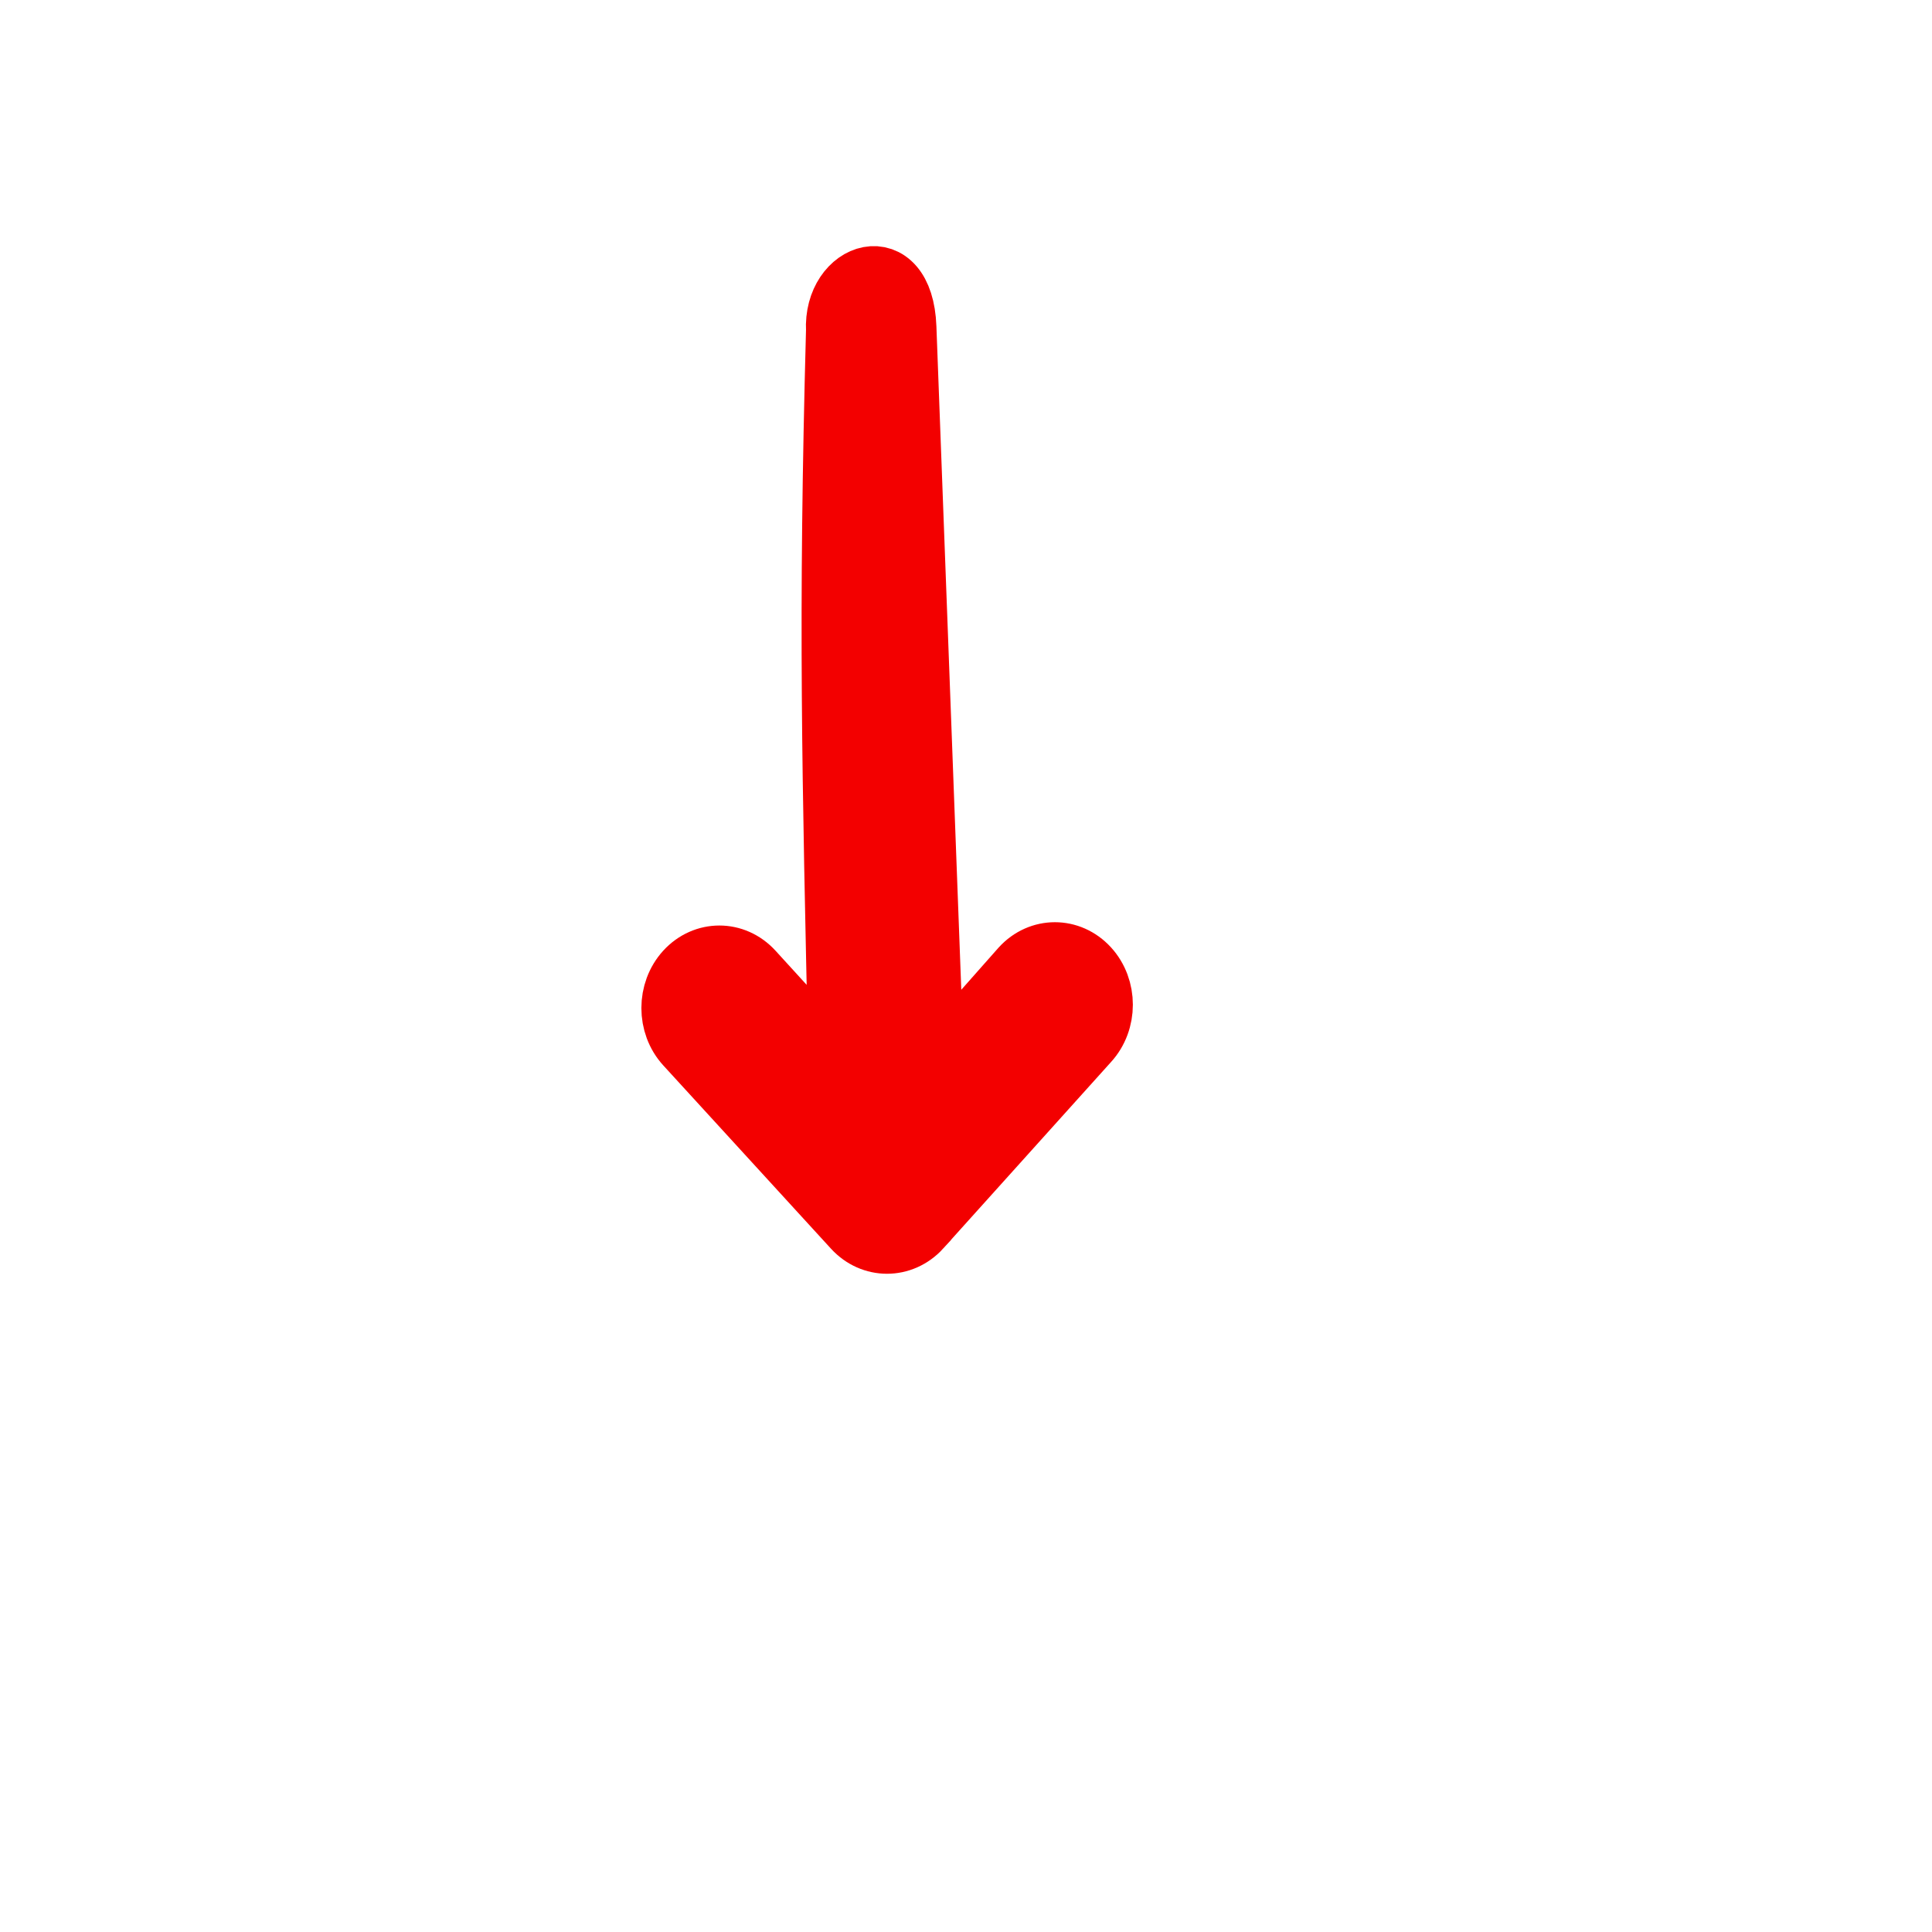
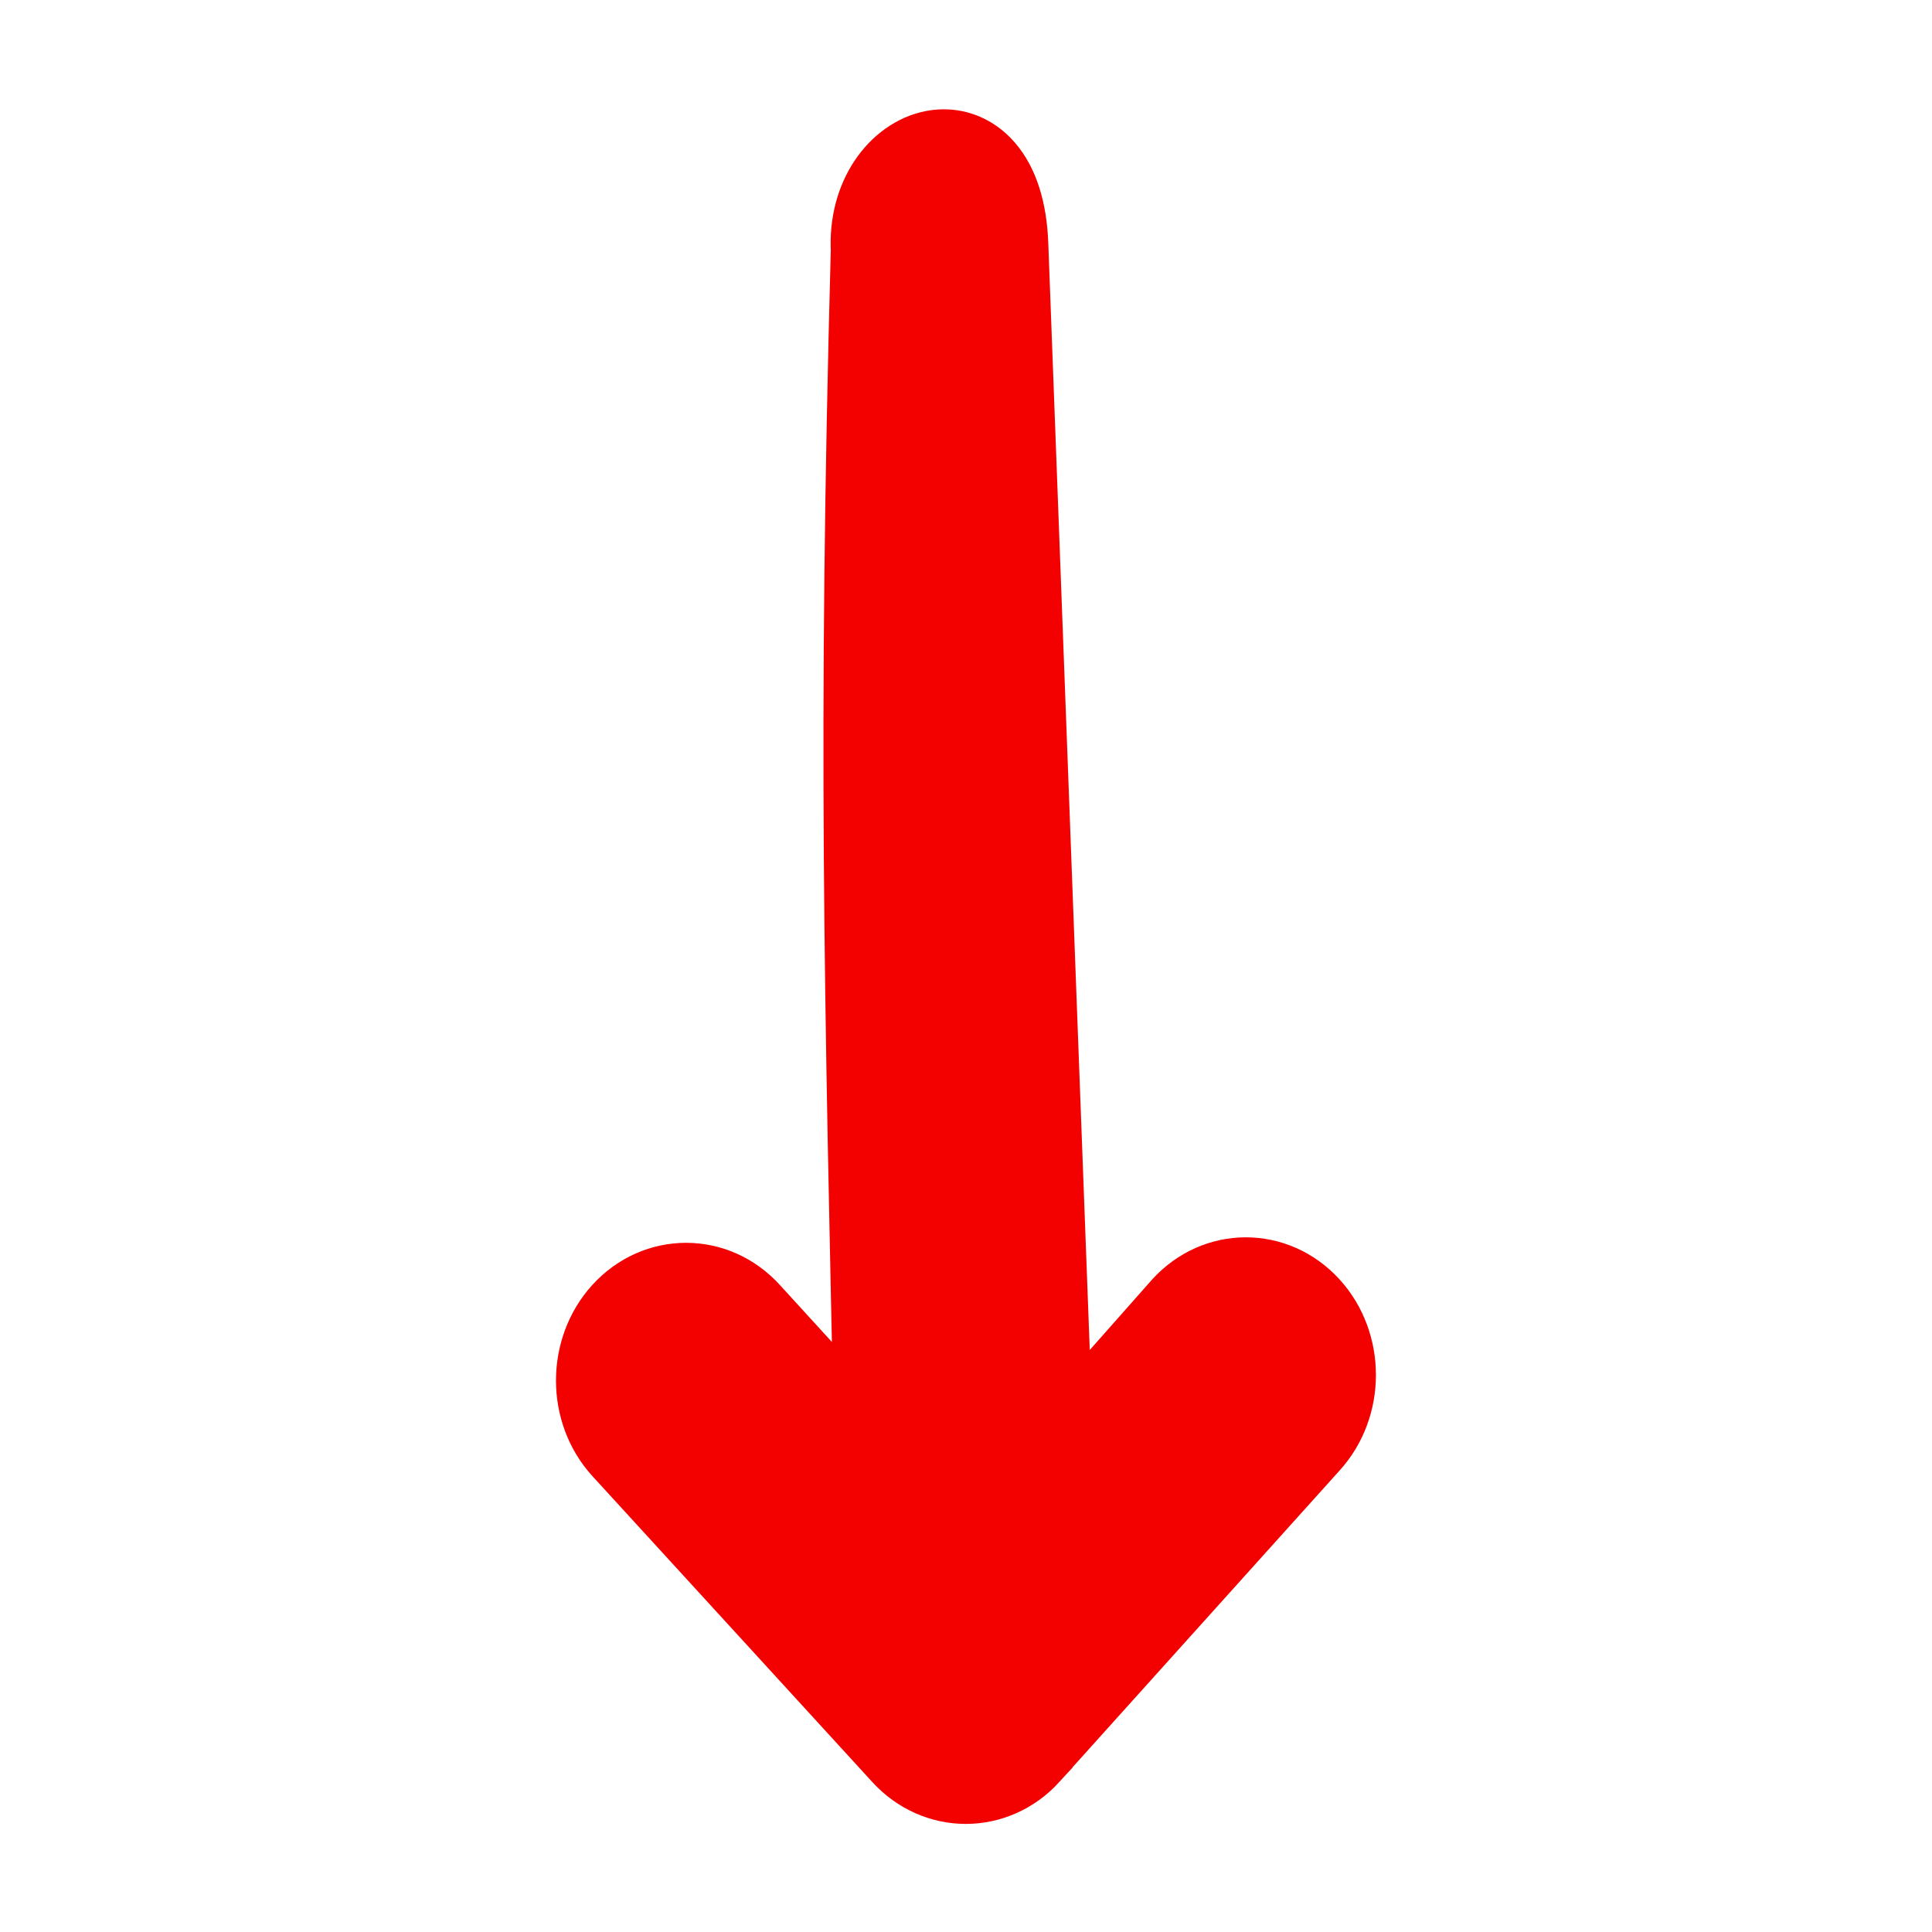
- <svg xmlns="http://www.w3.org/2000/svg" enable-background="new 0 0 32 32" height="34.133" id="Слой_1" version="1.1" viewBox="0 0 32 32" width="34.133" xml:space="preserve">
+ <svg xmlns="http://www.w3.org/2000/svg" enable-background="new 0 0 32 32" height="24" id="Слой_1" version="1.1" viewBox="0 0 22.5 22.5" width="24" xml:space="preserve">
  <defs id="defs18" />
-   <path d="m 13.89,17.634 -1.415,-1.551 c -0.31,-0.338 -0.81,-0.338 -1.12,0 -0.309,0.339 -0.309,0.888 0,1.226 l 2.777,3.035 c 0.309,0.338 0.81,0.338 1.12,0 v -8.67e-4 l 2.78,-3.089 c 0.309,-0.338 0.309,-0.888 0,-1.226 -0.31,-0.338 -0.81,-0.338 -1.119,0 L 15.469,17.66 15.01,5.42 c -0.049,-1.316 -1.212,-0.93 -1.16,0.052 -0.13,4.796 -0.068,7.253 0.04,12.162 z" id="Loop" style="clip-rule:evenodd;fill:#f30000;fill-opacity:1;fill-rule:evenodd;stroke:#f30000;stroke-opacity:1" />
-   <g id="g4" />
-   <g id="g6" />
-   <g id="g8" />
-   <g id="g10" />
-   <g id="g12" />
-   <g id="g14" />
+   <path d="M 10.308,17.177 8.647,15.358 c -0.363,-0.397 -0.951,-0.397 -1.314,0 -0.362,0.398 -0.362,1.042 0,1.438 l 3.258,3.561 c 0.362,0.397 0.951,0.397 1.314,0 v -0.001 l 3.261,-3.624 c 0.362,-0.397 0.362,-1.042 0,-1.438 -0.363,-0.397 -0.951,-0.397 -1.313,0 L 12.16,17.208 11.622,2.849 c -0.058,-1.544 -1.422,-1.091 -1.36,0.061 -0.152,5.626 -0.08,8.509 0.047,14.268 z" id="Loop" style="clip-rule:evenodd;fill:#f30000;fill-opacity:1;fill-rule:evenodd;stroke:#f30000;stroke-width:1.173;stroke-opacity:1" />
+   <g id="g4" transform="translate(0,-9.500001)" />
+   <g id="g6" transform="translate(0,-9.500001)" />
+   <g id="g8" transform="translate(0,-9.500001)" />
+   <g id="g10" transform="translate(0,-9.500001)" />
+   <g id="g12" transform="translate(0,-9.500001)" />
+   <g id="g14" transform="translate(0,-9.500001)" />
</svg>
